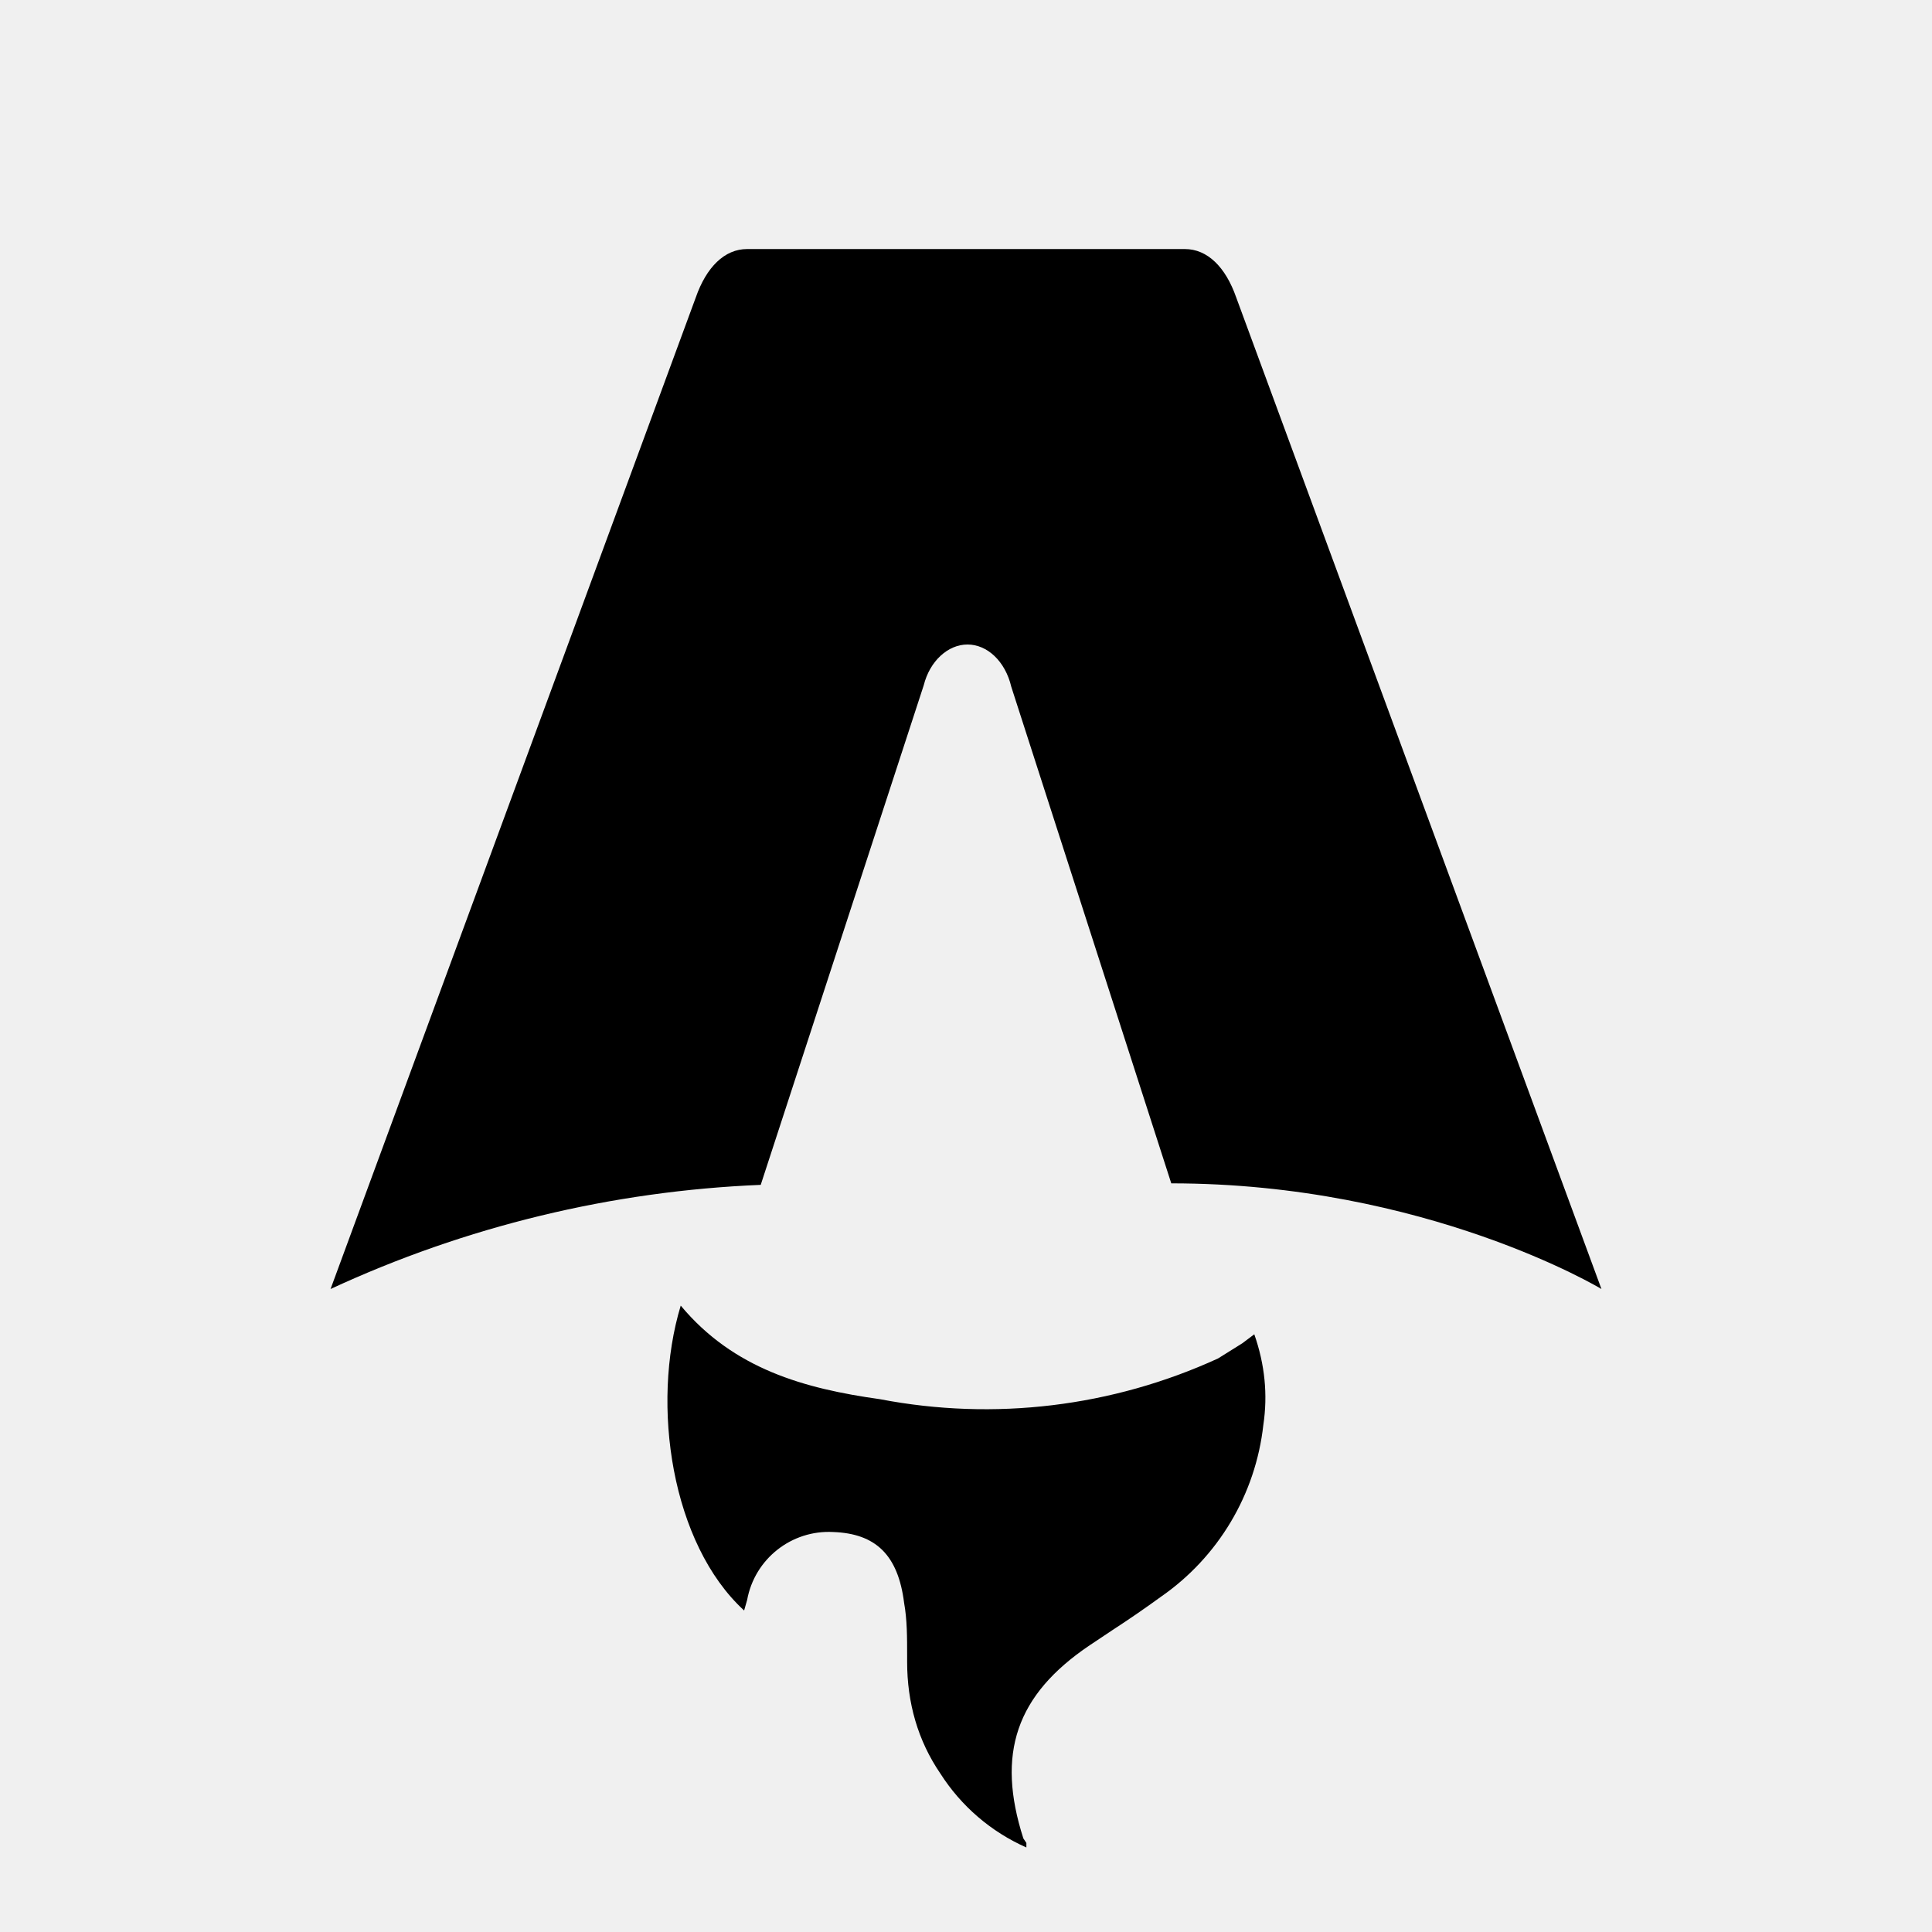
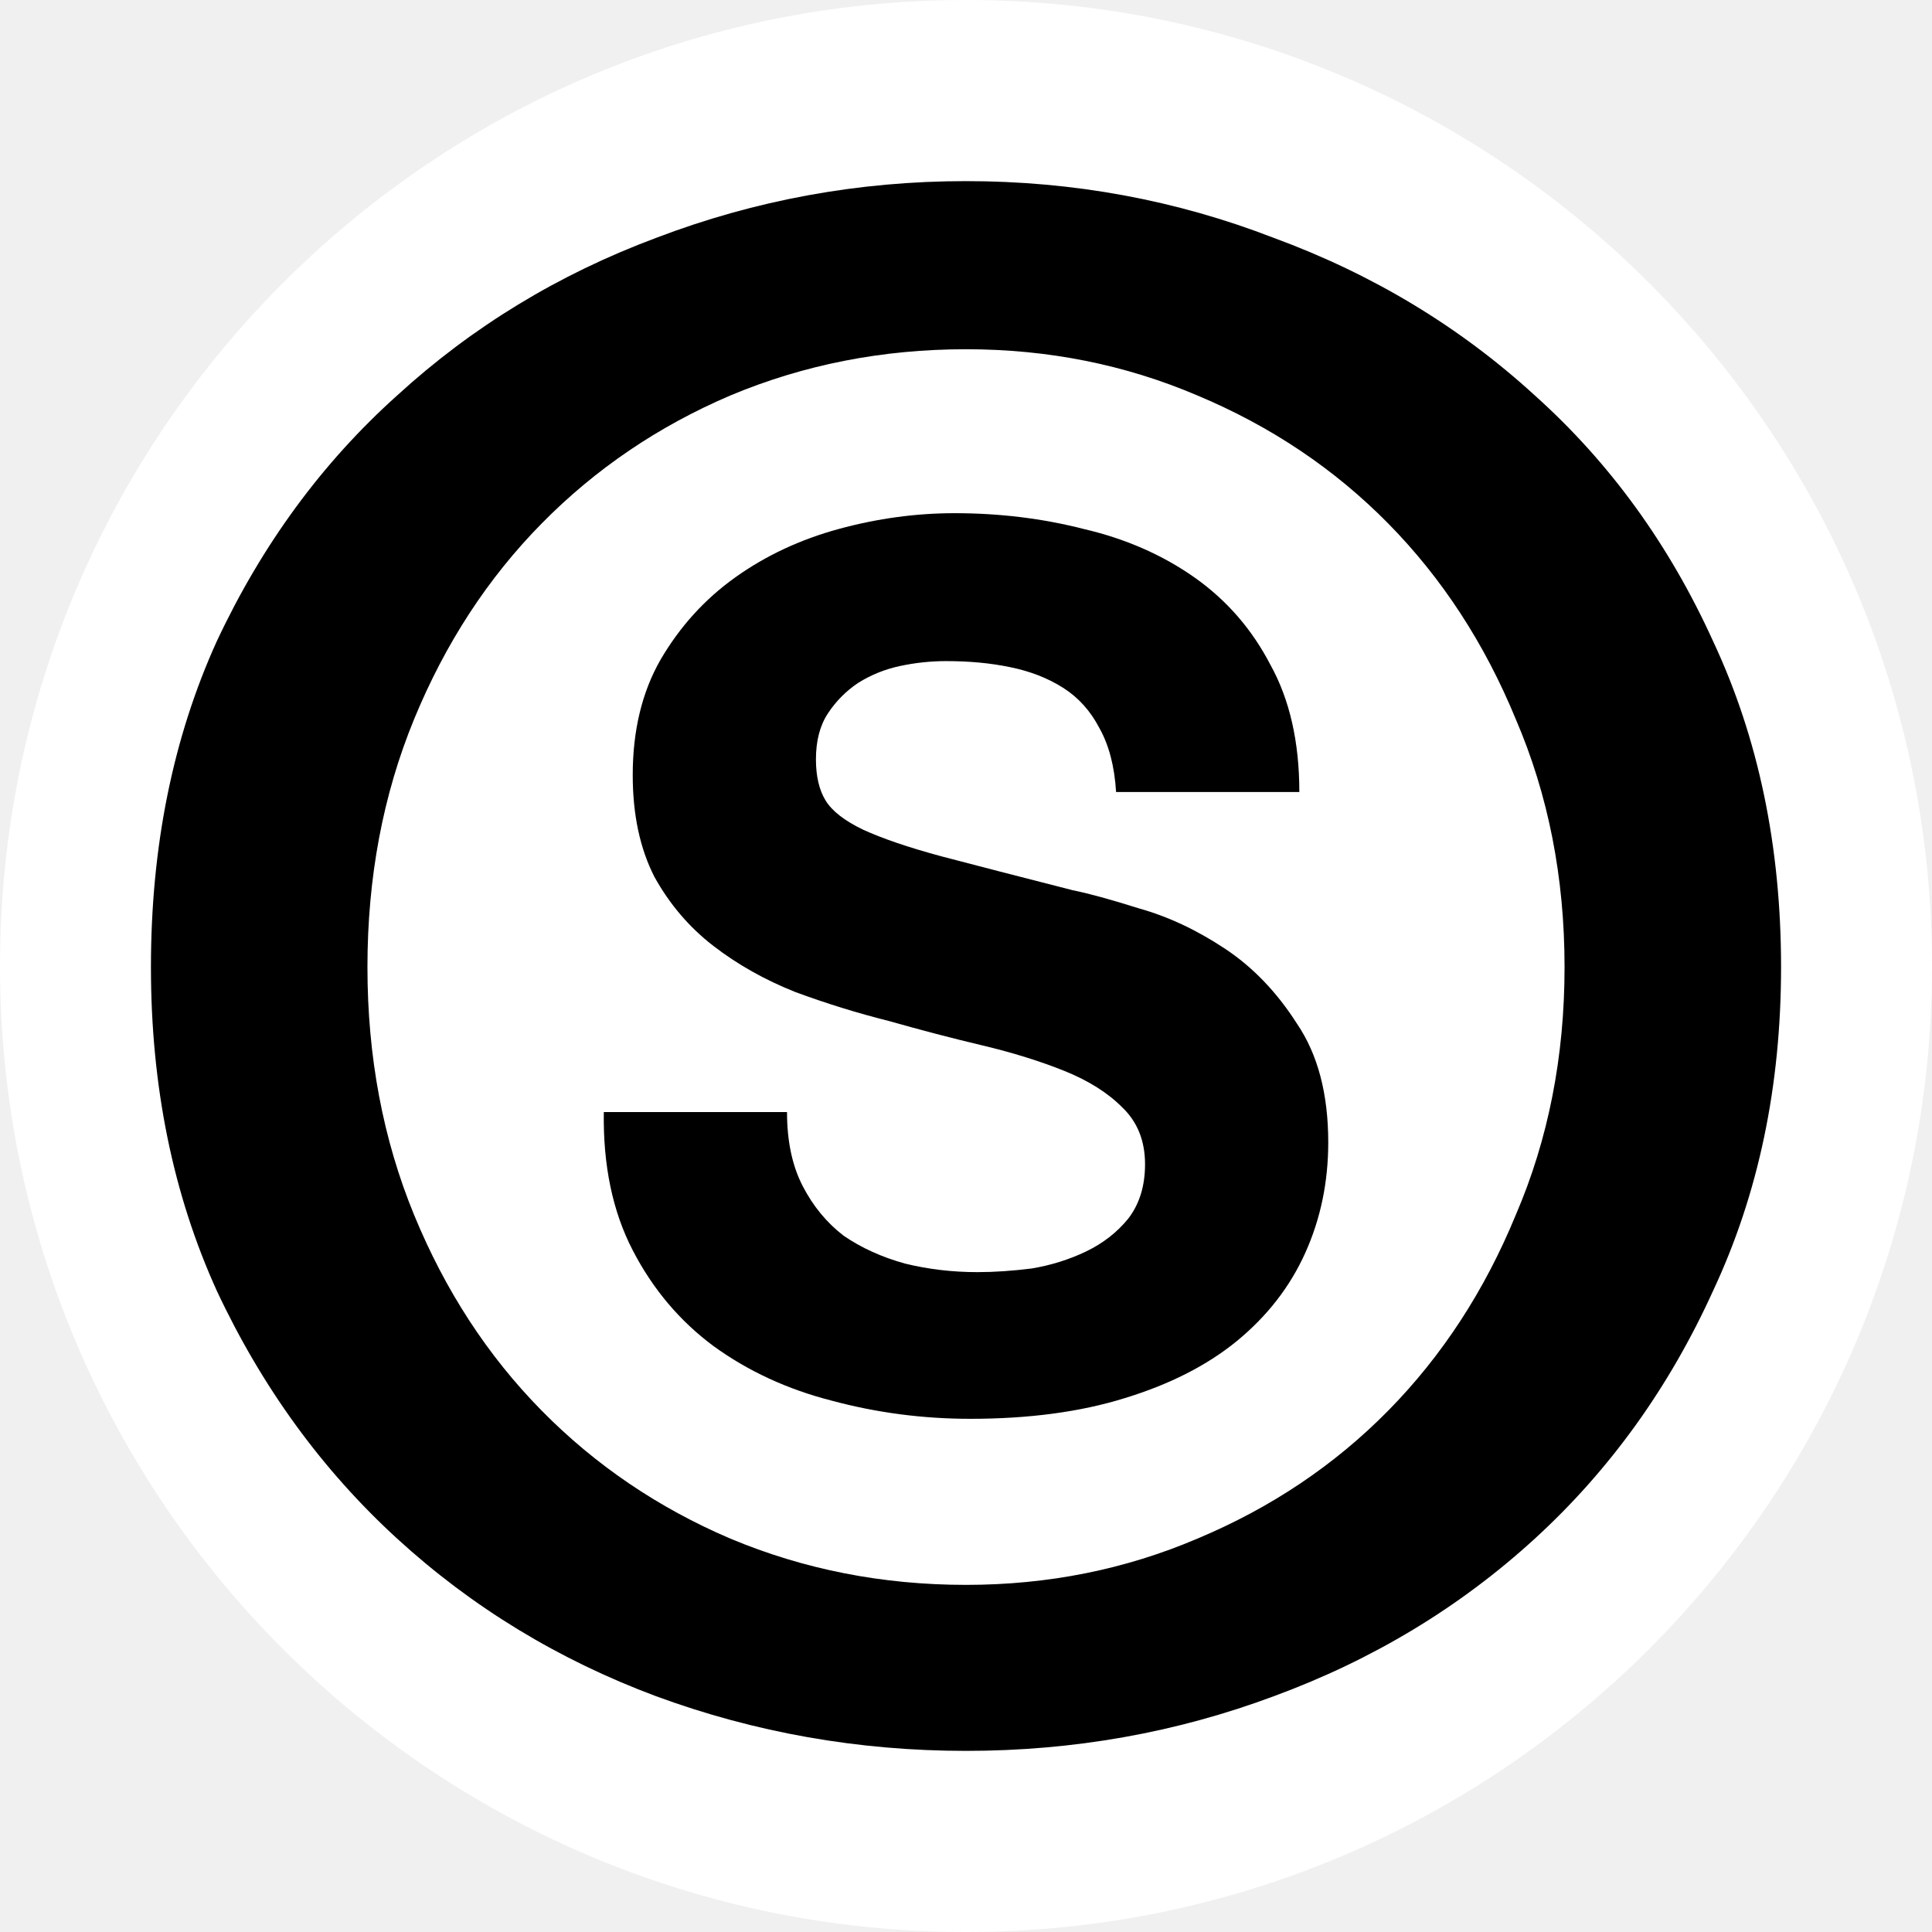
- <svg xmlns="http://www.w3.org/2000/svg" fill="none" viewBox="0 0 128 128">
-   <path d="M50.4 78.5a75.1 75.1 0 0 0-28.5 6.9l24.2-65.7c.7-2 1.9-3.2 3.4-3.2h29c1.5 0 2.7 1.2 3.4 3.2l24.2 65.7s-11.6-7-28.5-7L67 45.5c-.4-1.7-1.6-2.8-2.9-2.8-1.3 0-2.5 1.1-2.9 2.7L50.4 78.5Zm-1.1 28.2Zm-4.2-20.2c-2 6.6-.6 15.8 4.2 20.2a17.5 17.5 0 0 1 .2-.7 5.5 5.5 0 0 1 5.7-4.5c2.8.1 4.3 1.5 4.7 4.7.2 1.1.2 2.3.2 3.5v.4c0 2.7.7 5.2 2.2 7.4a13 13 0 0 0 5.7 4.9v-.3l-.2-.3c-1.8-5.6-.5-9.5 4.4-12.8l1.5-1a73 73 0 0 0 3.2-2.2 16 16 0 0 0 6.8-11.4c.3-2 .1-4-.6-6l-.8.6-1.6 1a37 37 0 0 1-22.4 2.7c-5-.7-9.7-2-13.2-6.2Z" />
-   <style>
-         path { fill: #000; }
-         @media (prefers-color-scheme: dark) {
-             path { fill: #FFF; }
-         }
-     </style>
+ <svg xmlns="http://www.w3.org/2000/svg" width="64" height="64" viewBox="0 0 64 64" fill="none">
+   <g clip-path="url(#clip0_1_19)">
+     <circle cx="32" cy="32" r="32" fill="white" />
+     <path d="M12.172 32.035C12.172 35.005 12.688 37.743 13.719 40.249C14.75 42.755 16.156 44.913 17.938 46.723C19.719 48.533 21.805 49.948 24.195 50.969C26.633 51.99 29.234 52.501 32 52.501C34.719 52.501 37.273 51.99 39.664 50.969C42.102 49.948 44.211 48.533 45.992 46.723C47.773 44.913 49.18 42.755 50.211 40.249C51.289 37.743 51.828 35.005 51.828 32.035C51.828 29.065 51.289 26.327 50.211 23.821C49.18 21.315 47.773 19.157 45.992 17.347C44.211 15.537 42.102 14.121 39.664 13.1C37.273 12.079 34.719 11.569 32 11.569C29.234 11.569 26.633 12.079 24.195 13.1C21.805 14.121 19.719 15.537 17.938 17.347C16.156 19.157 14.75 21.315 13.719 23.821C12.688 26.327 12.172 29.065 12.172 32.035ZM5 32.035C5 28.044 5.727 24.447 7.18 21.245C8.68 18.043 10.672 15.328 13.156 13.1C15.641 10.826 18.5 9.086 21.734 7.88C25.016 6.627 28.438 6 32 6C35.562 6 38.961 6.627 42.195 7.88C45.477 9.086 48.359 10.826 50.844 13.1C53.328 15.328 55.297 18.043 56.75 21.245C58.25 24.447 59 28.044 59 32.035C59 35.98 58.25 39.553 56.75 42.755C55.297 45.957 53.328 48.695 50.844 50.969C48.359 53.243 45.477 54.983 42.195 56.19C38.961 57.397 35.562 58 32 58C28.438 58 25.016 57.397 21.734 56.19C18.5 54.983 15.641 53.243 13.156 50.969C10.672 48.695 8.68 45.957 7.18 42.755C5.727 39.553 5 35.98 5 32.035Z" fill="black" />
+     <path d="M26.071 36.839C26.071 37.803 26.244 38.62 26.59 39.289C26.936 39.959 27.389 40.507 27.948 40.936C28.533 41.337 29.212 41.645 29.984 41.859C30.756 42.047 31.555 42.141 32.38 42.141C32.939 42.141 33.538 42.1 34.177 42.02C34.816 41.913 35.415 41.726 35.974 41.458C36.533 41.19 36.999 40.829 37.371 40.373C37.744 39.892 37.931 39.289 37.931 38.566C37.931 37.79 37.678 37.161 37.172 36.679C36.693 36.197 36.054 35.795 35.255 35.474C34.456 35.153 33.551 34.871 32.54 34.63C31.528 34.39 30.503 34.122 29.465 33.827C28.4 33.56 27.362 33.238 26.351 32.864C25.339 32.462 24.434 31.953 23.635 31.337C22.837 30.722 22.184 29.959 21.679 29.048C21.2 28.111 20.96 26.987 20.96 25.675C20.96 24.202 21.266 22.93 21.878 21.859C22.517 20.762 23.342 19.851 24.354 19.128C25.366 18.406 26.51 17.87 27.788 17.522C29.066 17.174 30.344 17 31.621 17C33.112 17 34.536 17.174 35.894 17.522C37.278 17.843 38.503 18.379 39.568 19.128C40.633 19.878 41.471 20.842 42.083 22.02C42.722 23.171 43.042 24.577 43.042 26.237H36.972C36.919 25.38 36.733 24.671 36.413 24.108C36.12 23.546 35.721 23.104 35.215 22.783C34.709 22.462 34.124 22.234 33.458 22.1C32.819 21.966 32.114 21.9 31.342 21.9C30.836 21.9 30.33 21.953 29.825 22.06C29.319 22.167 28.853 22.355 28.427 22.622C28.028 22.89 27.695 23.225 27.429 23.627C27.163 24.028 27.029 24.537 27.029 25.153C27.029 25.715 27.136 26.17 27.349 26.518C27.562 26.866 27.974 27.187 28.587 27.482C29.226 27.776 30.091 28.071 31.182 28.366C32.3 28.66 33.751 29.035 35.535 29.49C36.067 29.597 36.799 29.798 37.731 30.092C38.689 30.36 39.634 30.802 40.566 31.418C41.498 32.033 42.296 32.864 42.962 33.908C43.654 34.925 44 36.237 44 37.843C44 39.155 43.747 40.373 43.241 41.498C42.736 42.623 41.977 43.6 40.965 44.43C39.98 45.233 38.742 45.862 37.252 46.317C35.788 46.772 34.084 47 32.141 47C30.57 47 29.039 46.799 27.549 46.398C26.084 46.023 24.78 45.42 23.635 44.59C22.517 43.76 21.625 42.703 20.96 41.418C20.294 40.133 19.975 38.606 20.002 36.839H26.071Z" fill="black" />
+   </g>
+   <defs>
+     <clipPath id="clip0_1_19">
+       <rect width="64" height="64" fill="white" />
+     </clipPath>
+   </defs>
</svg>
